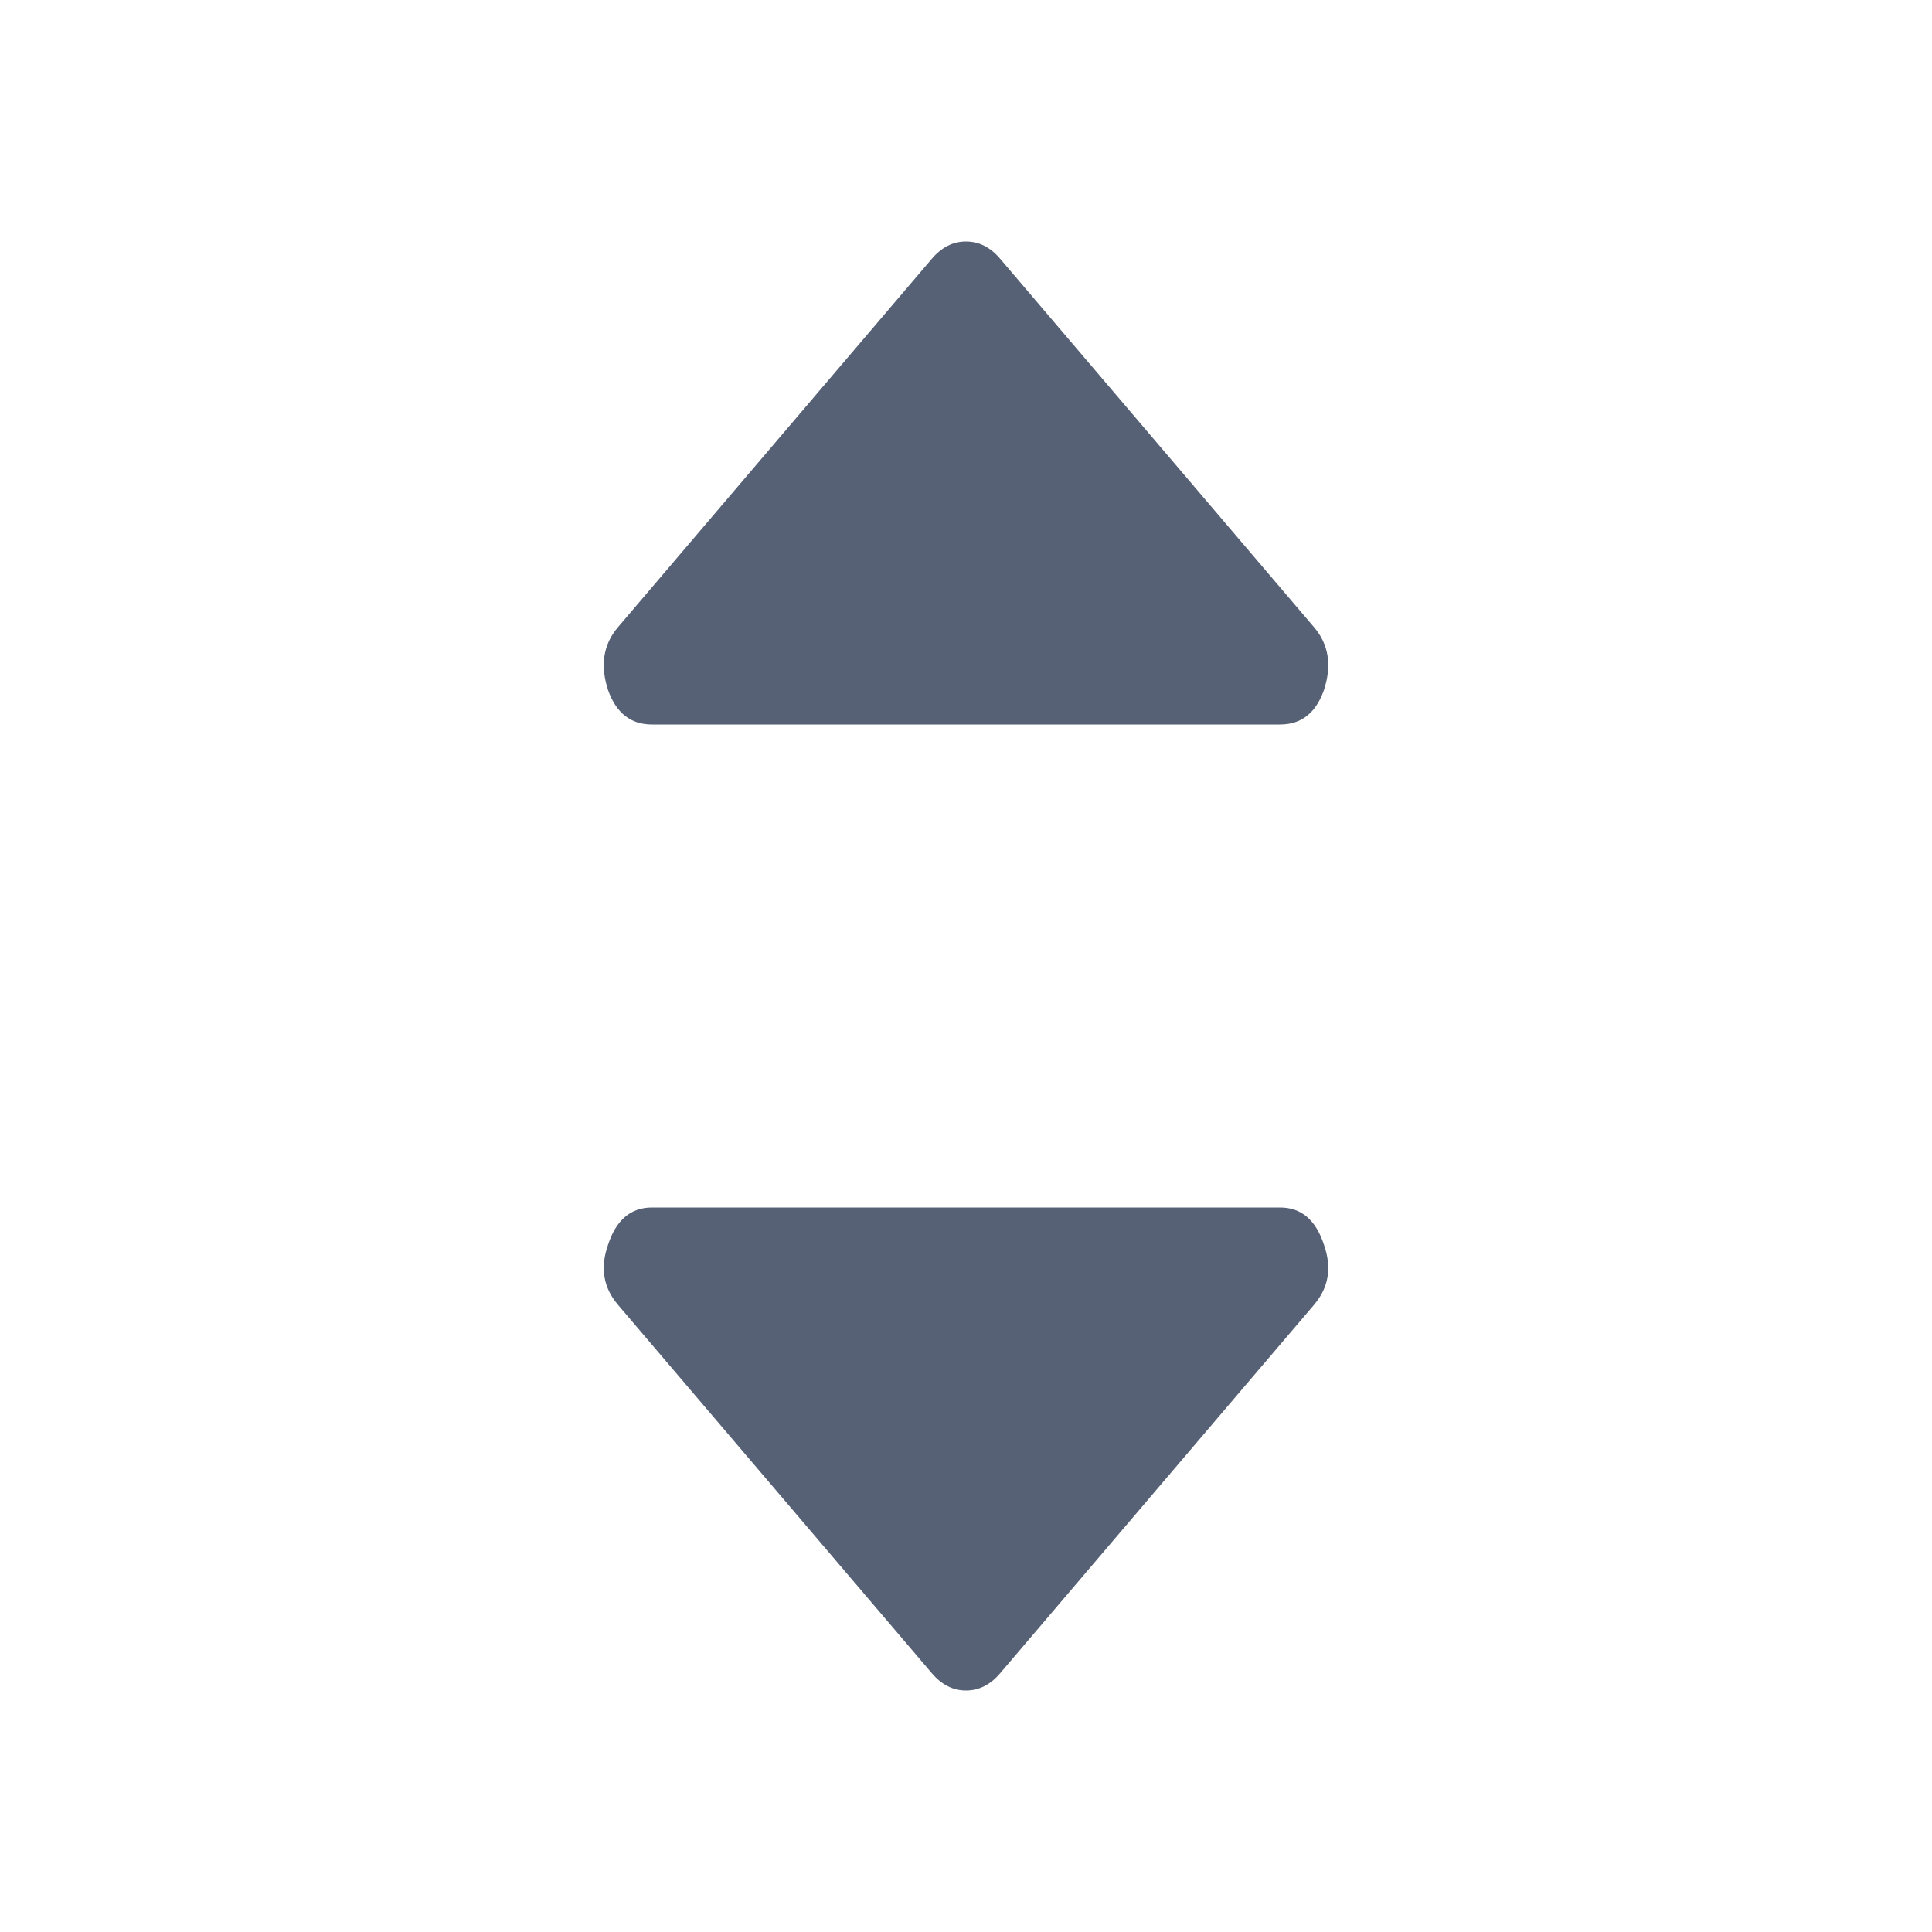
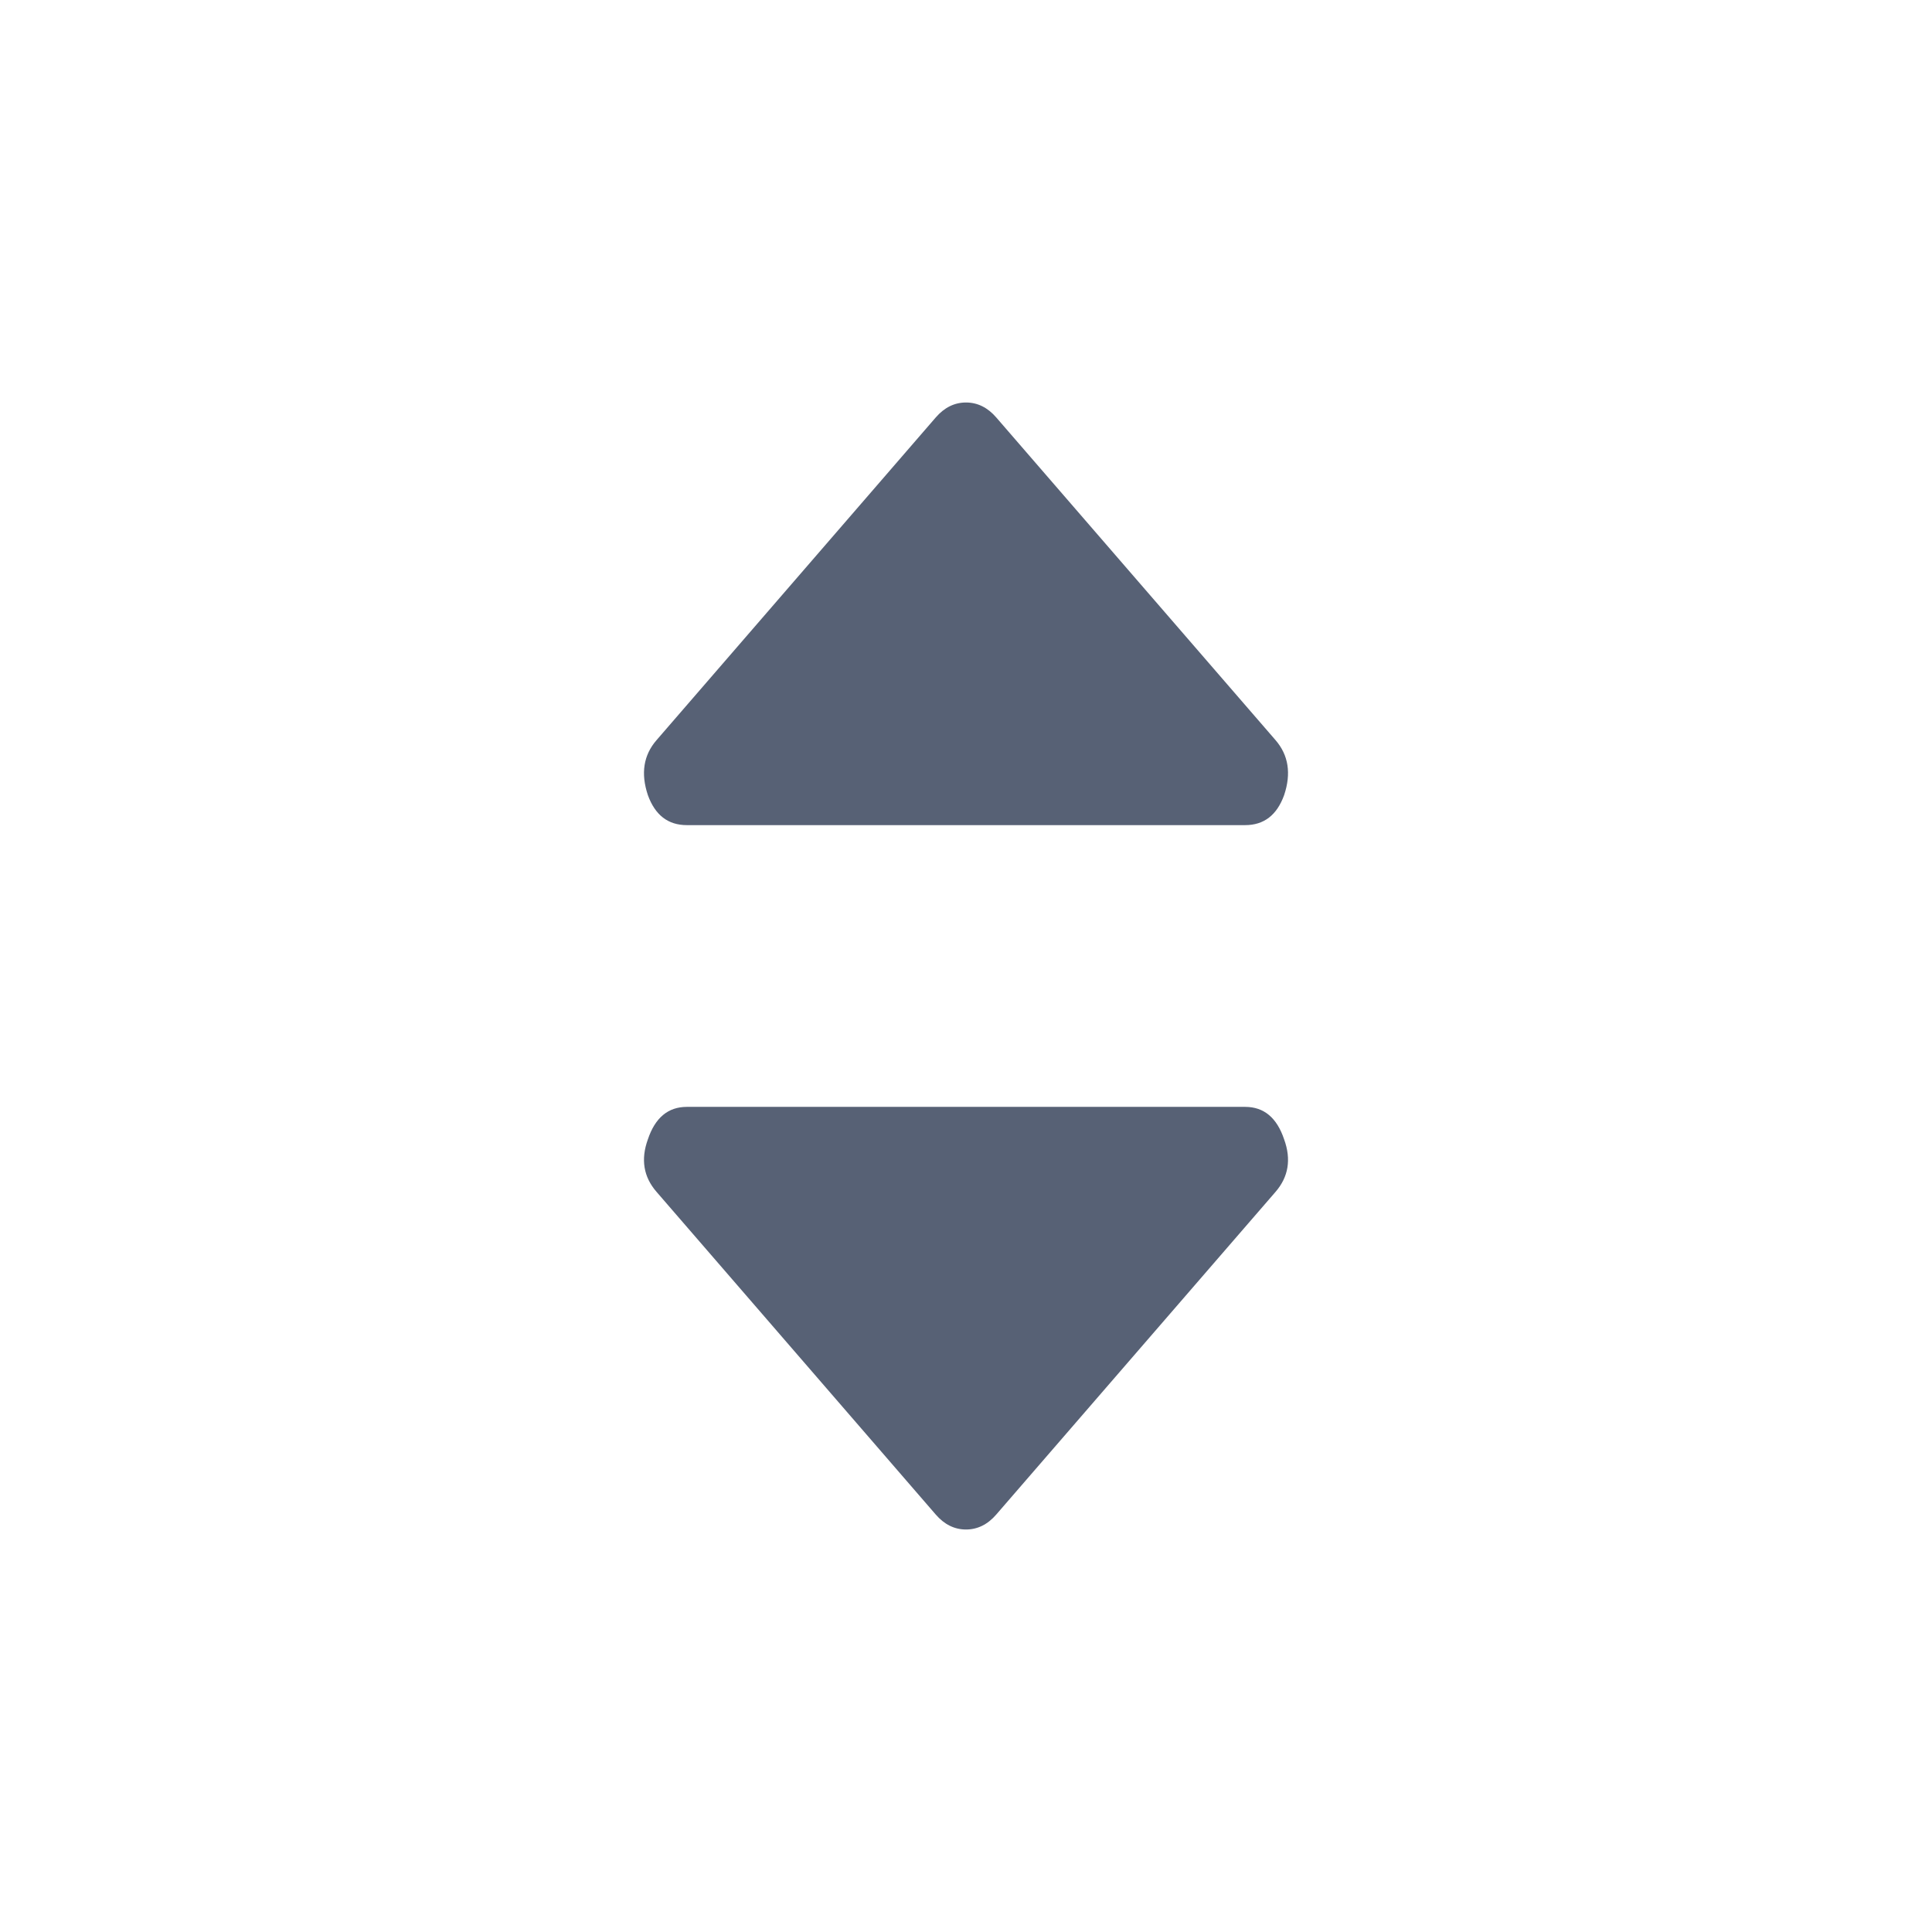
<svg xmlns="http://www.w3.org/2000/svg" width="24" height="24" viewBox="0 0 24 24" fill="none">
-   <path d="M8.098 9H15.902C16.164 9 16.345 8.858 16.446 8.574C16.547 8.266 16.506 8.006 16.325 7.793L12.423 3.213C12.302 3.071 12.161 3 12 3C11.839 3 11.698 3.071 11.577 3.213L7.675 7.793C7.494 8.006 7.453 8.266 7.554 8.574C7.655 8.858 7.836 9 8.098 9Z" fill="#576175" />
-   <path d="M15.902 15H8.098C7.836 15 7.655 15.154 7.554 15.461C7.453 15.746 7.494 15.994 7.675 16.207L11.577 20.787C11.698 20.929 11.839 21 12 21C12.161 21 12.302 20.929 12.423 20.787L16.325 16.207C16.506 15.994 16.547 15.746 16.446 15.461C16.345 15.154 16.164 15 15.902 15Z" fill="#576175" />
+   <path d="M8.532 10.25H15.468C15.701 10.25 15.862 10.126 15.952 9.877C16.042 9.608 16.006 9.38 15.845 9.194L12.376 5.186C12.269 5.062 12.143 5 12 5C11.857 5 11.731 5.062 11.624 5.186L8.156 9.194C7.994 9.38 7.958 9.608 8.048 9.877C8.138 10.126 8.299 10.25 8.532 10.25Z" fill="#576175" />
+   <path d="M15.468 13.75H8.532C8.299 13.75 8.138 13.885 8.048 14.154C7.958 14.402 7.994 14.62 8.156 14.806L11.624 18.814C11.731 18.938 11.857 19 12 19C12.143 19 12.269 18.938 12.376 18.814L15.845 14.806C16.006 14.62 16.042 14.402 15.952 14.154C15.862 13.885 15.701 13.75 15.468 13.75Z" fill="#576175" />
</svg>
